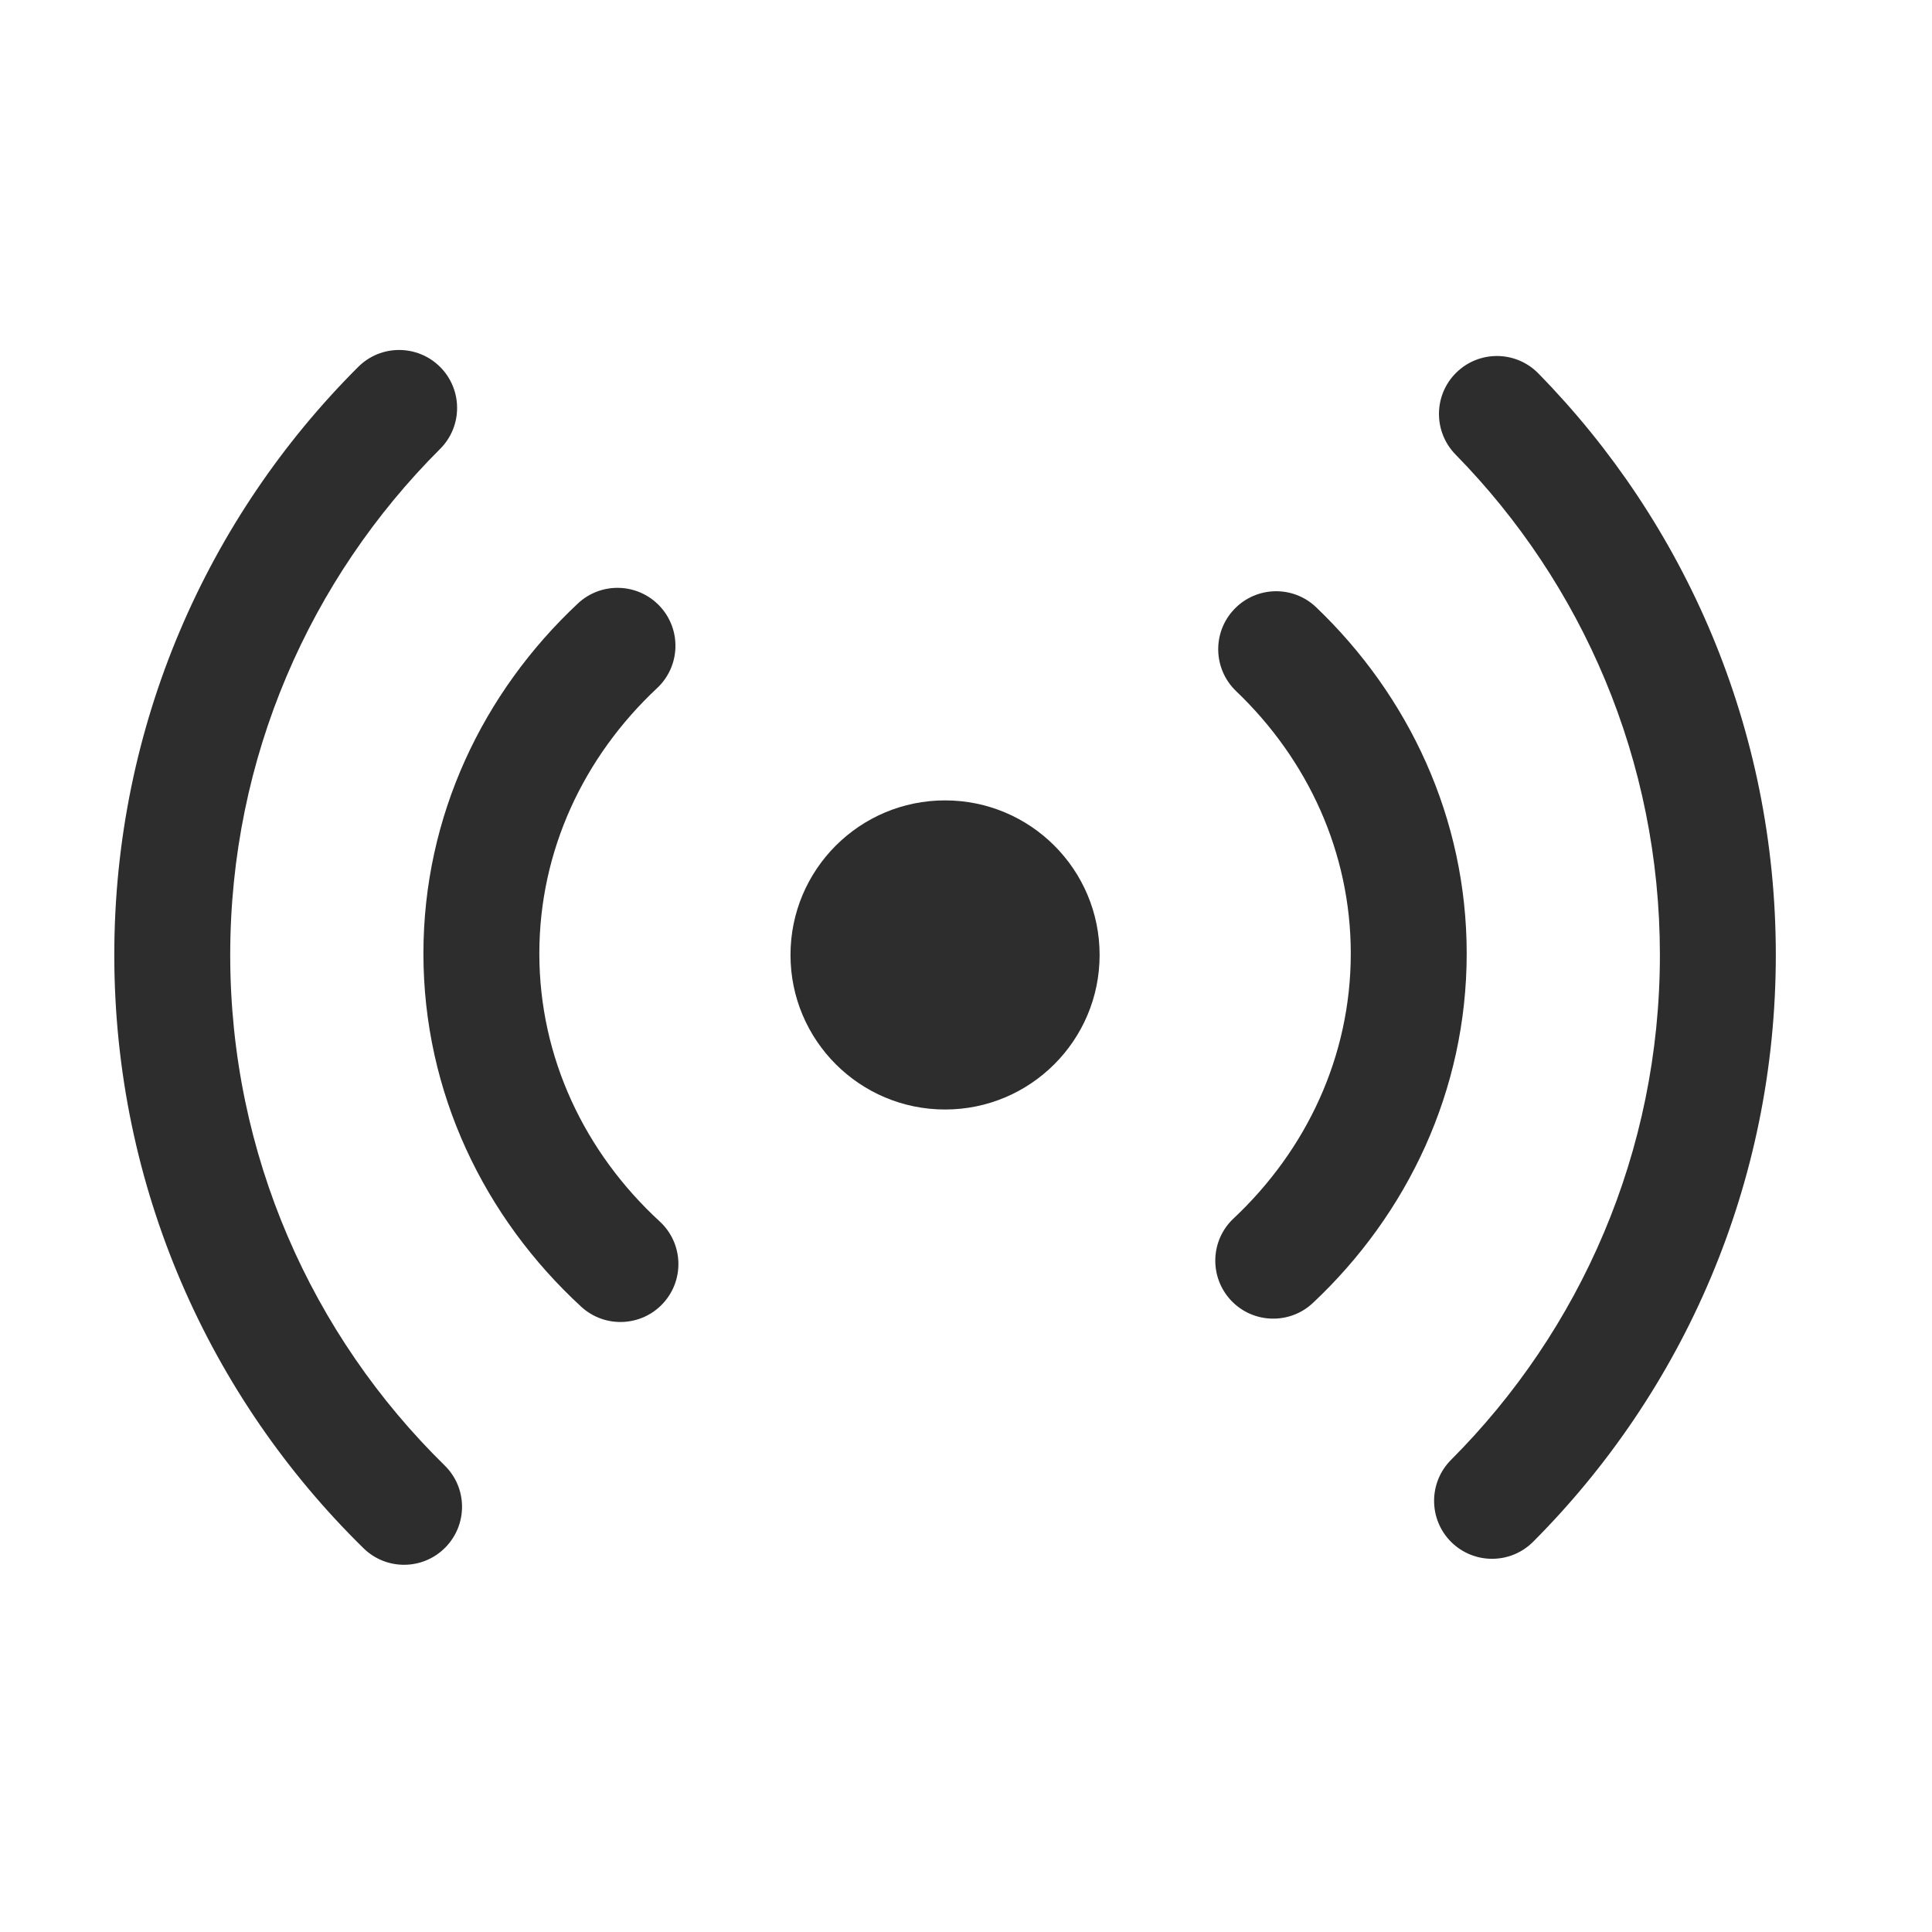
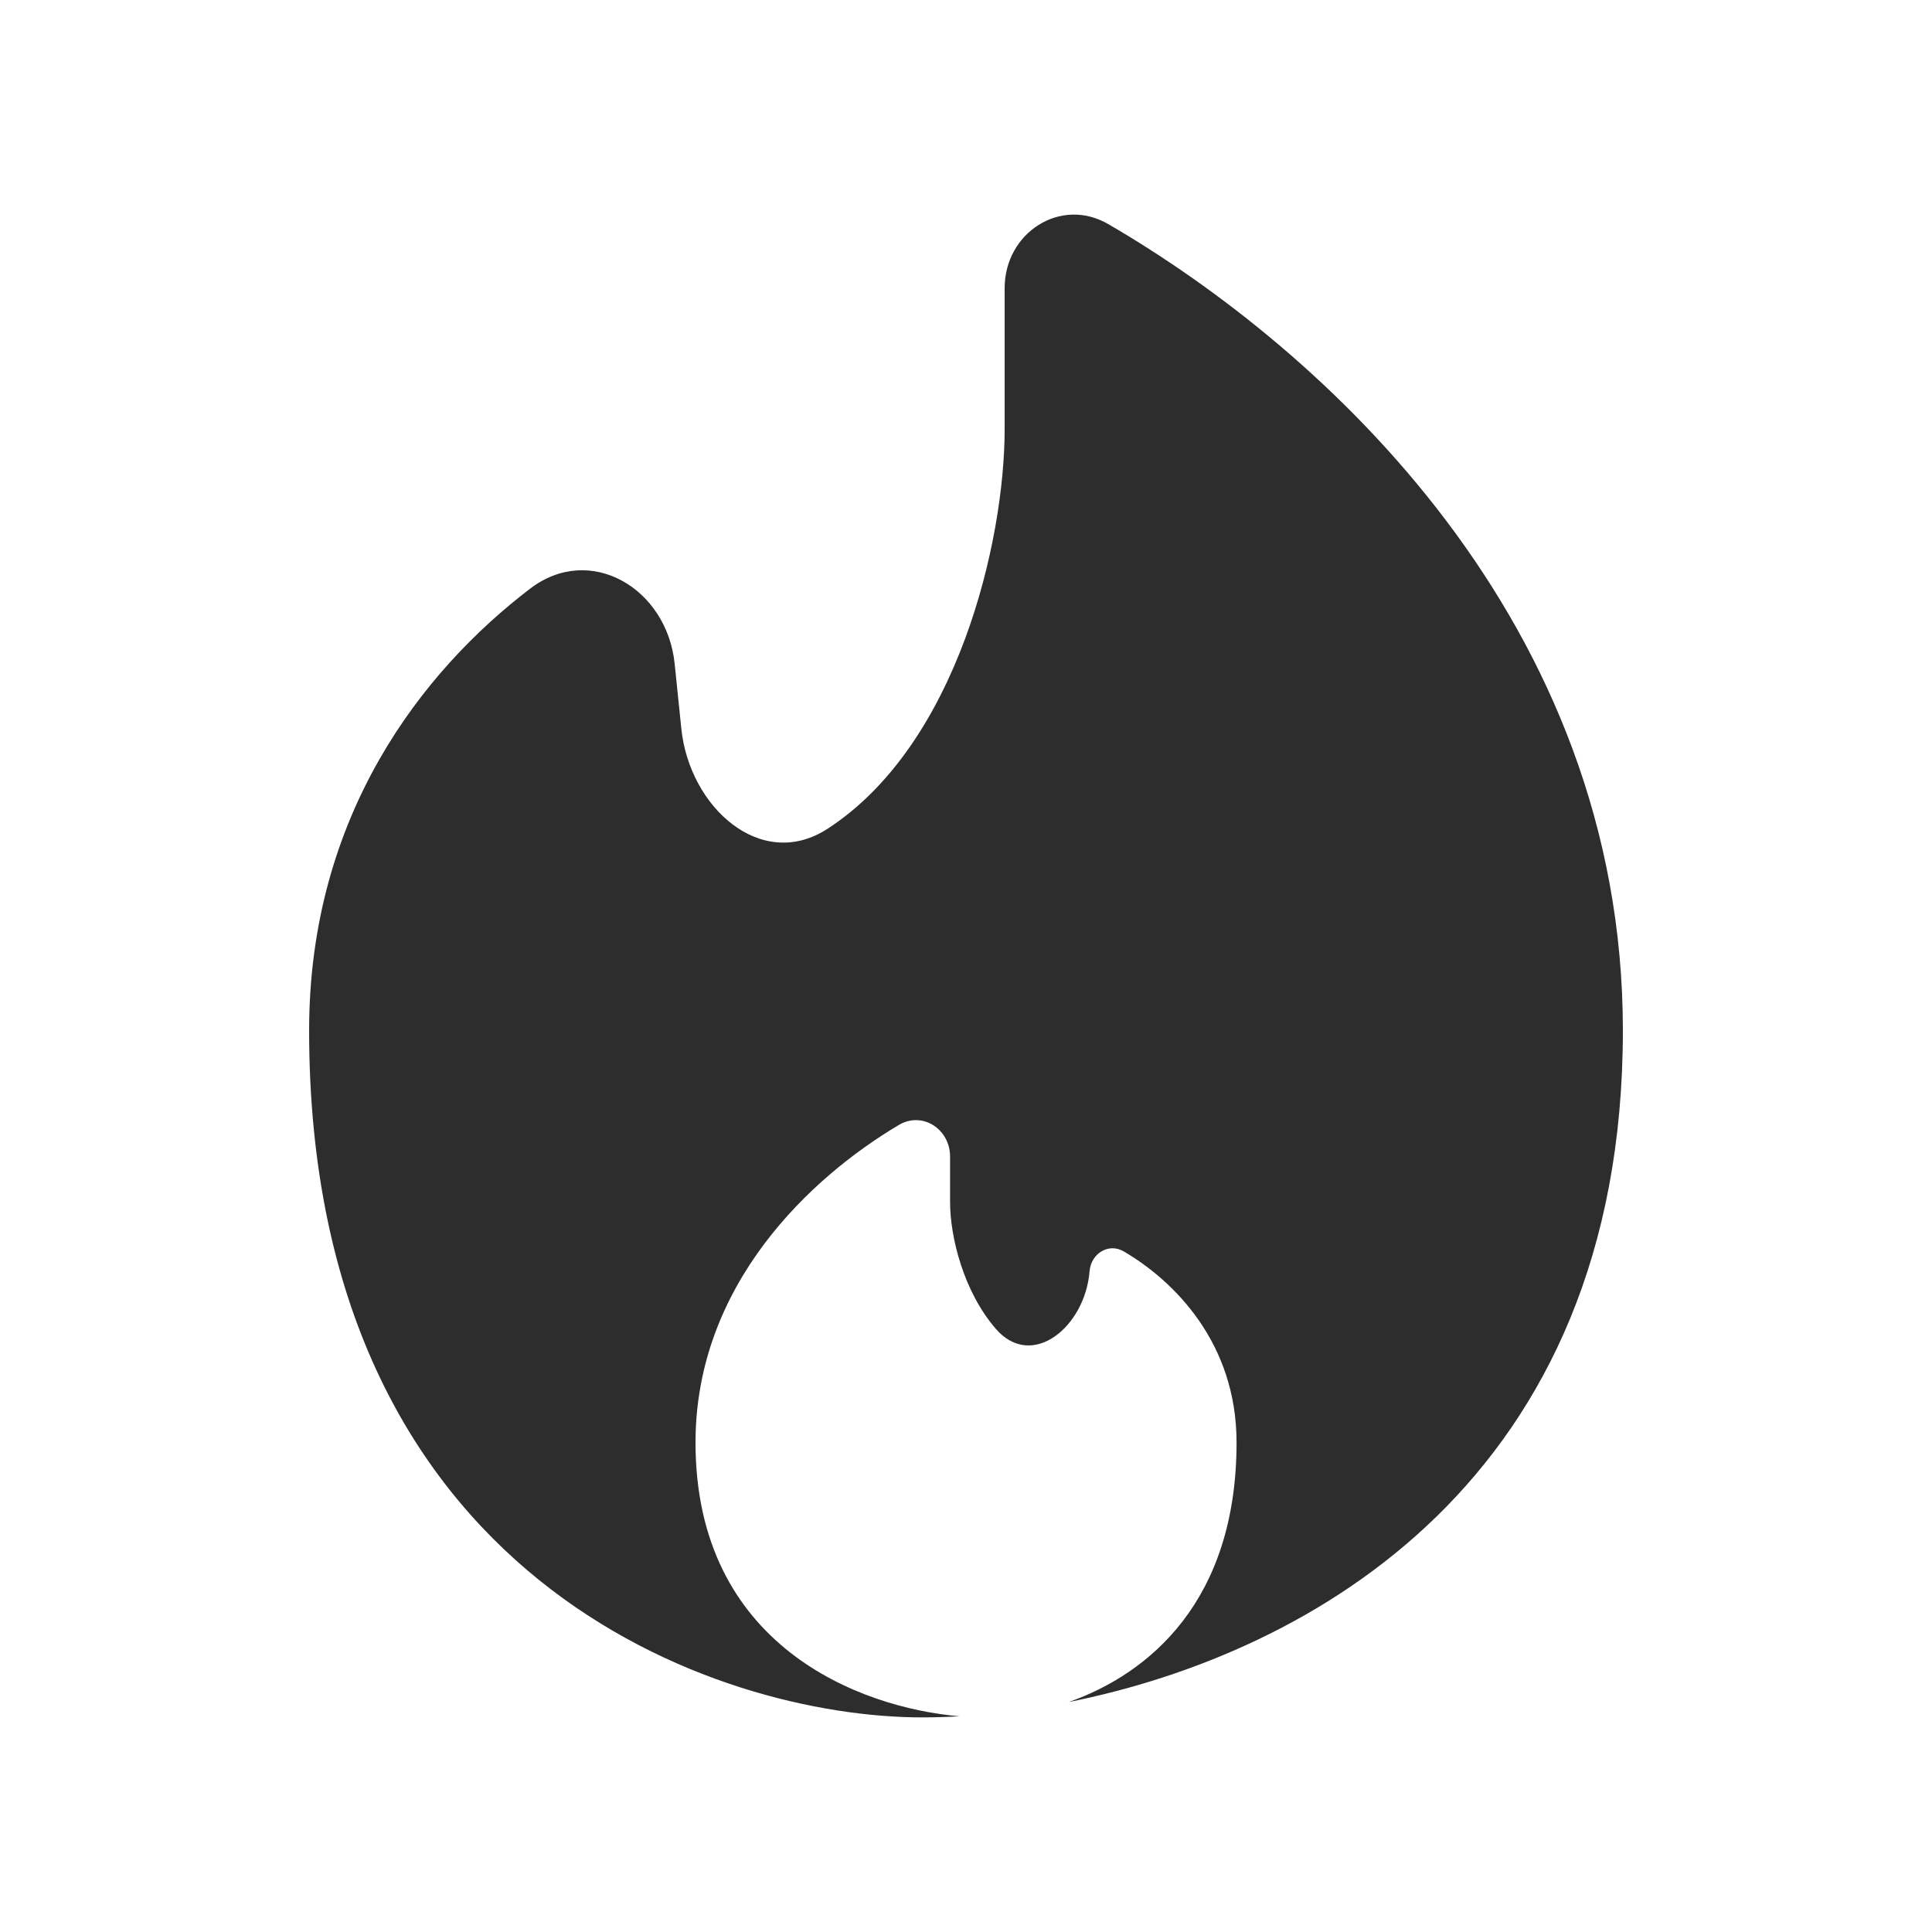
- <svg xmlns="http://www.w3.org/2000/svg" width="25" height="25" viewBox="0 0 25 25" fill="none">
-   <path d="M5.696 4.749C5.988 5.042 5.988 5.517 5.695 5.809C4.016 7.485 2.979 9.799 2.979 12.357C2.979 14.944 4.04 17.283 5.754 18.963C6.05 19.253 6.054 19.727 5.764 20.023C5.474 20.319 5 20.324 4.704 20.034C2.714 18.084 1.479 15.364 1.479 12.357C1.479 9.385 2.686 6.693 4.635 4.748C4.928 4.455 5.403 4.456 5.696 4.749Z" fill="#2D2D2D" />
-   <path d="M18.845 4.821C19.141 4.531 19.616 4.536 19.906 4.832C21.806 6.77 22.979 9.427 22.979 12.357C22.979 15.321 21.778 18.007 19.838 19.951C19.545 20.244 19.07 20.244 18.777 19.952C18.484 19.659 18.484 19.184 18.776 18.891C20.447 17.217 21.479 14.908 21.479 12.357C21.479 9.835 20.471 7.551 18.835 5.882C18.545 5.586 18.549 5.111 18.845 4.821Z" fill="#2D2D2D" />
-   <path d="M8.538 7.844C8.821 8.147 8.805 8.621 8.503 8.904C7.554 9.792 6.979 11.007 6.979 12.339C6.979 13.686 7.568 14.914 8.536 15.805C8.841 16.085 8.861 16.559 8.581 16.864C8.301 17.169 7.826 17.189 7.521 16.909C6.269 15.757 5.479 14.139 5.479 12.339C5.479 10.56 6.25 8.958 7.478 7.809C7.78 7.526 8.255 7.542 8.538 7.844Z" fill="#2D2D2D" />
-   <path d="M15.972 7.882C16.258 7.583 16.733 7.572 17.032 7.859C18.229 9.004 18.979 10.585 18.979 12.339C18.979 14.114 18.211 15.712 16.989 16.86C16.688 17.143 16.213 17.129 15.929 16.827C15.646 16.525 15.66 16.05 15.962 15.767C16.907 14.879 17.479 13.668 17.479 12.339C17.479 11.026 16.92 9.827 15.995 8.943C15.696 8.656 15.685 8.182 15.972 7.882Z" fill="#2D2D2D" />
-   <path d="M12.229 14.357C13.334 14.357 14.229 13.461 14.229 12.357C14.229 11.252 13.334 10.357 12.229 10.357C11.124 10.357 10.229 11.252 10.229 12.357C10.229 13.461 11.124 14.357 12.229 14.357Z" fill="#2D2D2D" />
+ <svg xmlns="http://www.w3.org/2000/svg" width="25" height="25" viewBox="0 0 25 25" fill="none" version="1.1" id="svg1">
+   <defs id="defs1" />
+   <path d="m 13.832,22.024 c 3.126,-0.627 7.168,-2.875 7.168,-8.69 0,-5.292 -3.873,-8.815 -6.659,-10.434 -0.618,-0.359 -1.341,0.113 -1.341,0.828 v 1.828 c 0,1.442 -0.606,4.074 -2.291,5.168 -0.86,0.559 -1.789,-0.278 -1.893,-1.298 l -0.086,-0.838 c -0.1,-0.974 -1.092,-1.565 -1.87,-0.971 -1.398,1.067 -2.86,2.935 -2.86,5.717 0,7.111 5.289,8.889 7.933,8.889 0.154,0 0.316,-0.005 0.484,-0.014 -1.306,-0.112 -3.417,-0.922 -3.417,-3.542 0,-2.049 1.495,-3.436 2.631,-4.11 0.305,-0.181 0.663,0.054 0.663,0.409 v 0.589 c 0,0.451 0.174,1.156 0.59,1.638 0.47,0.546 1.159,-0.026 1.215,-0.744 0.018,-0.227 0.245,-0.371 0.442,-0.256 0.641,0.375 1.46,1.175 1.46,2.473 0,2.048 -1.129,2.99 -2.168,3.357 z" fill="#2d2d2d" id="path1" />
</svg>
